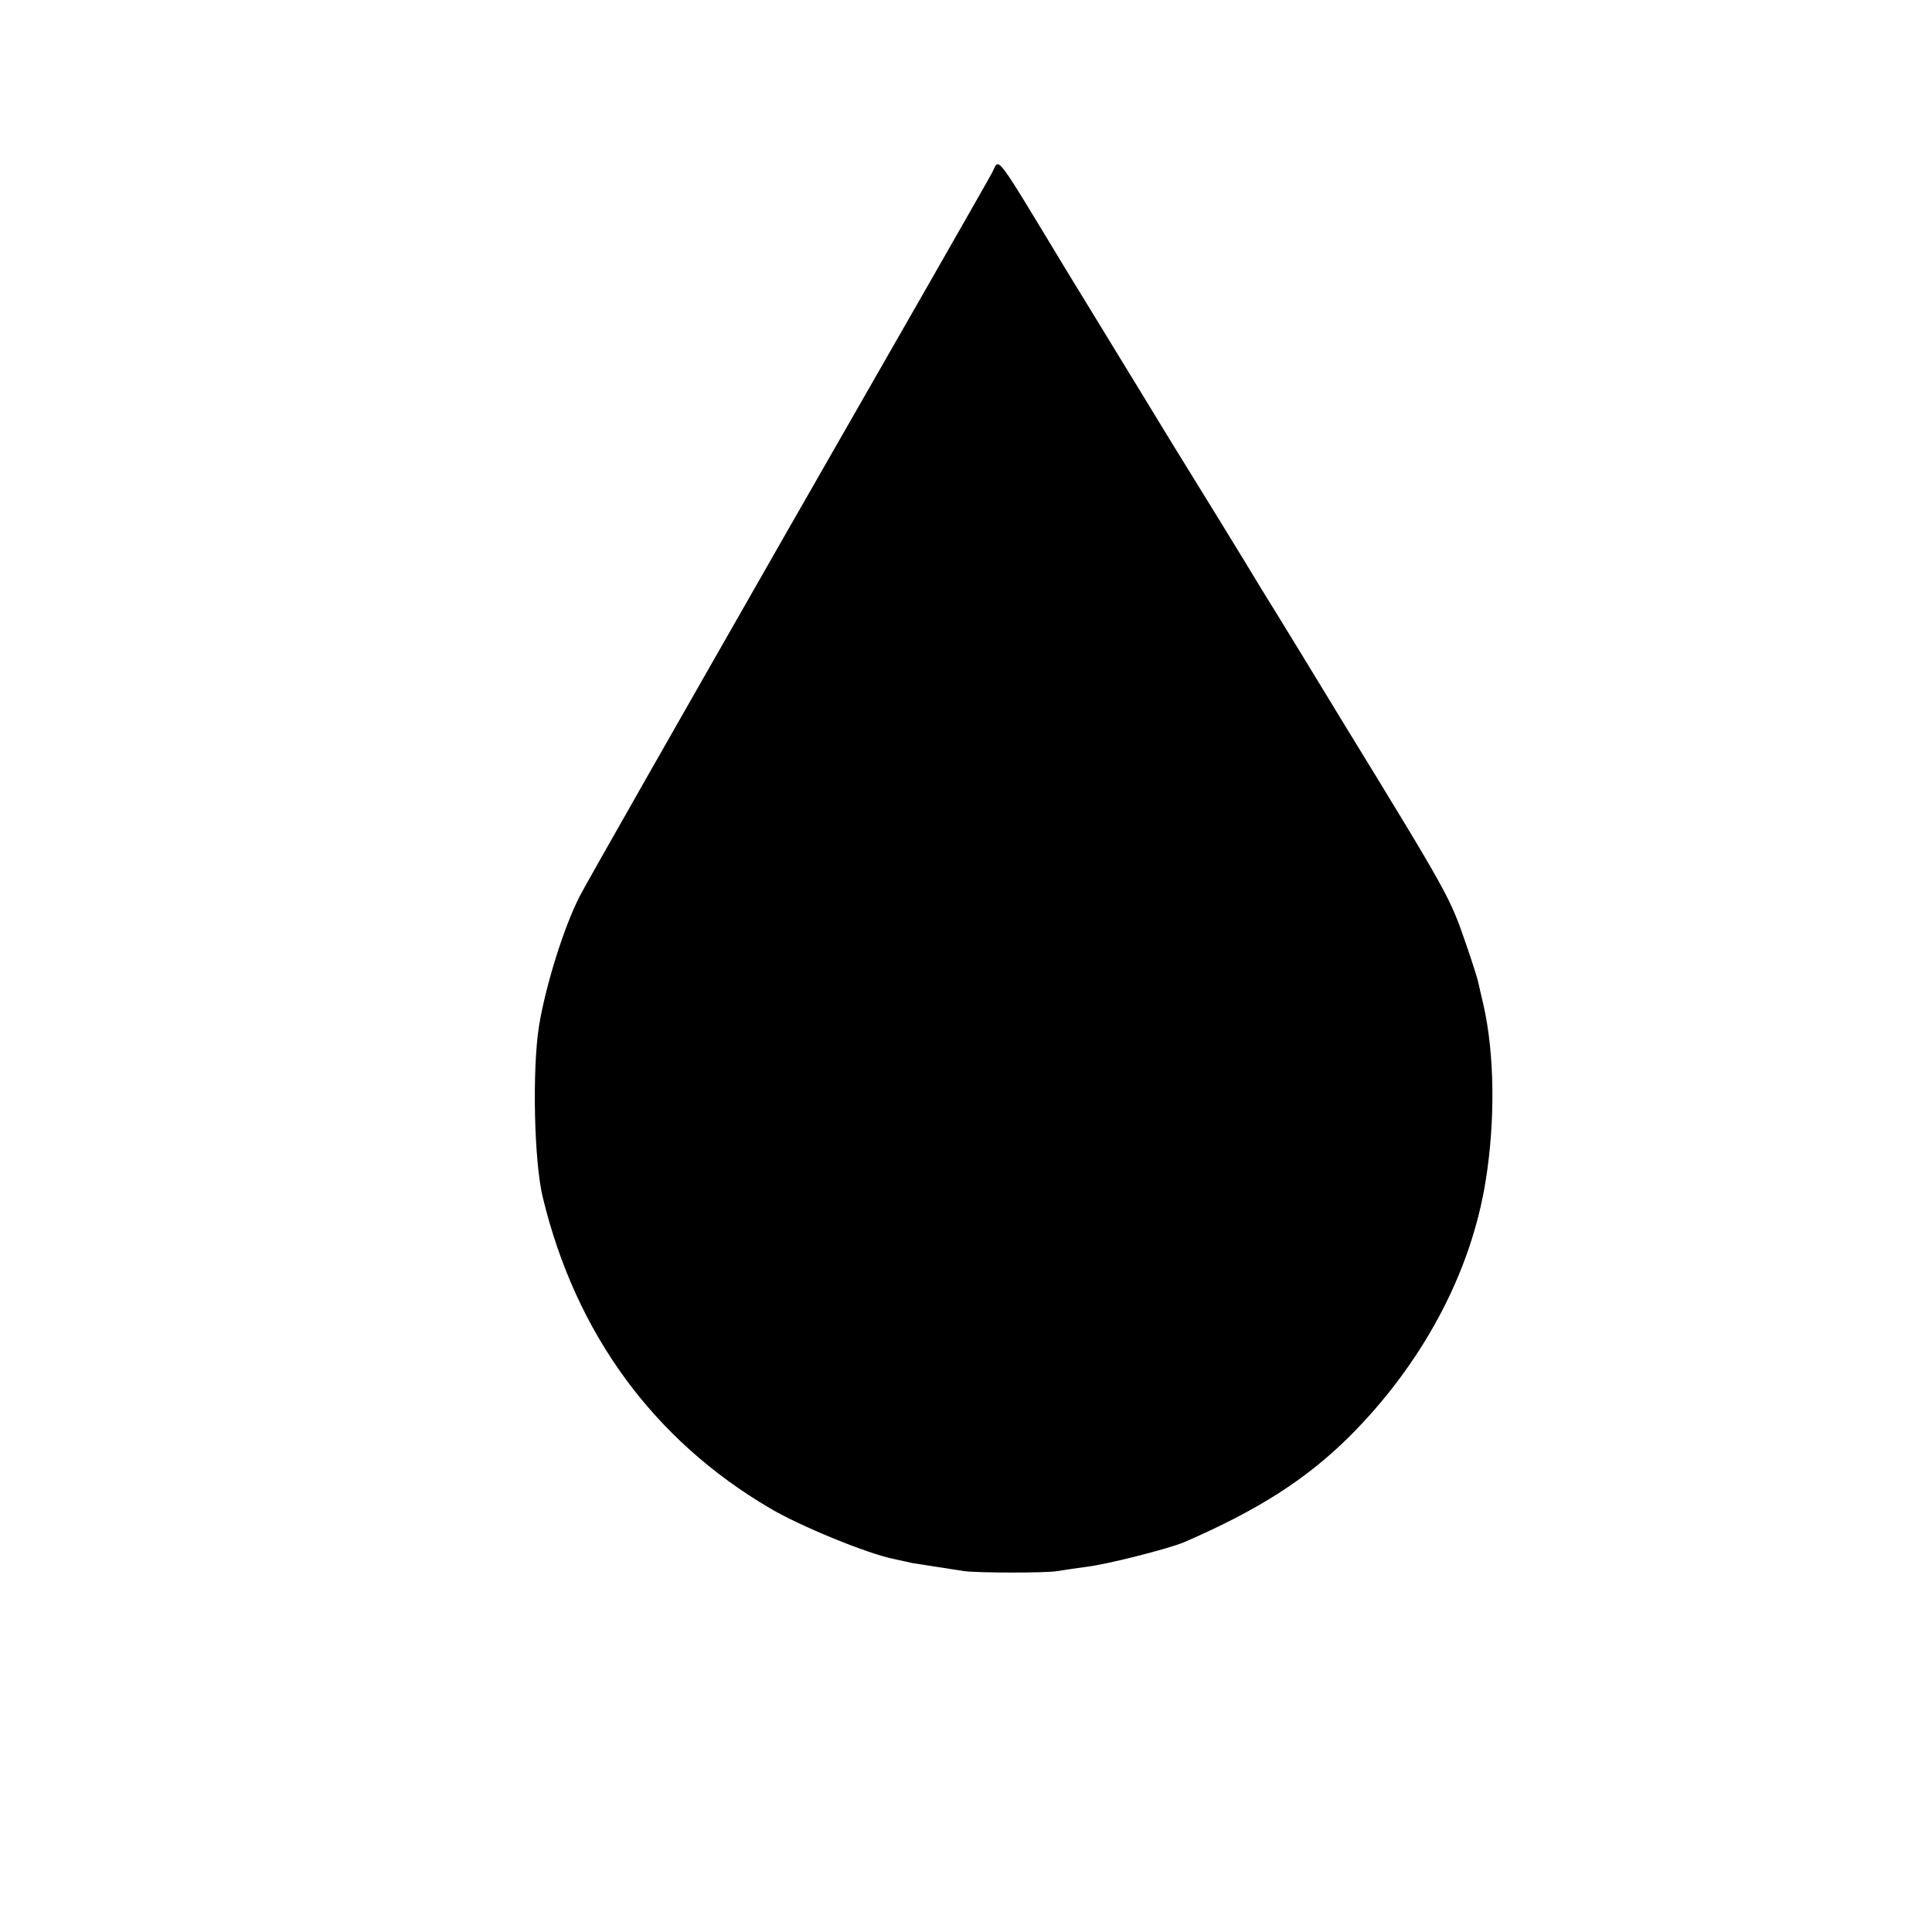
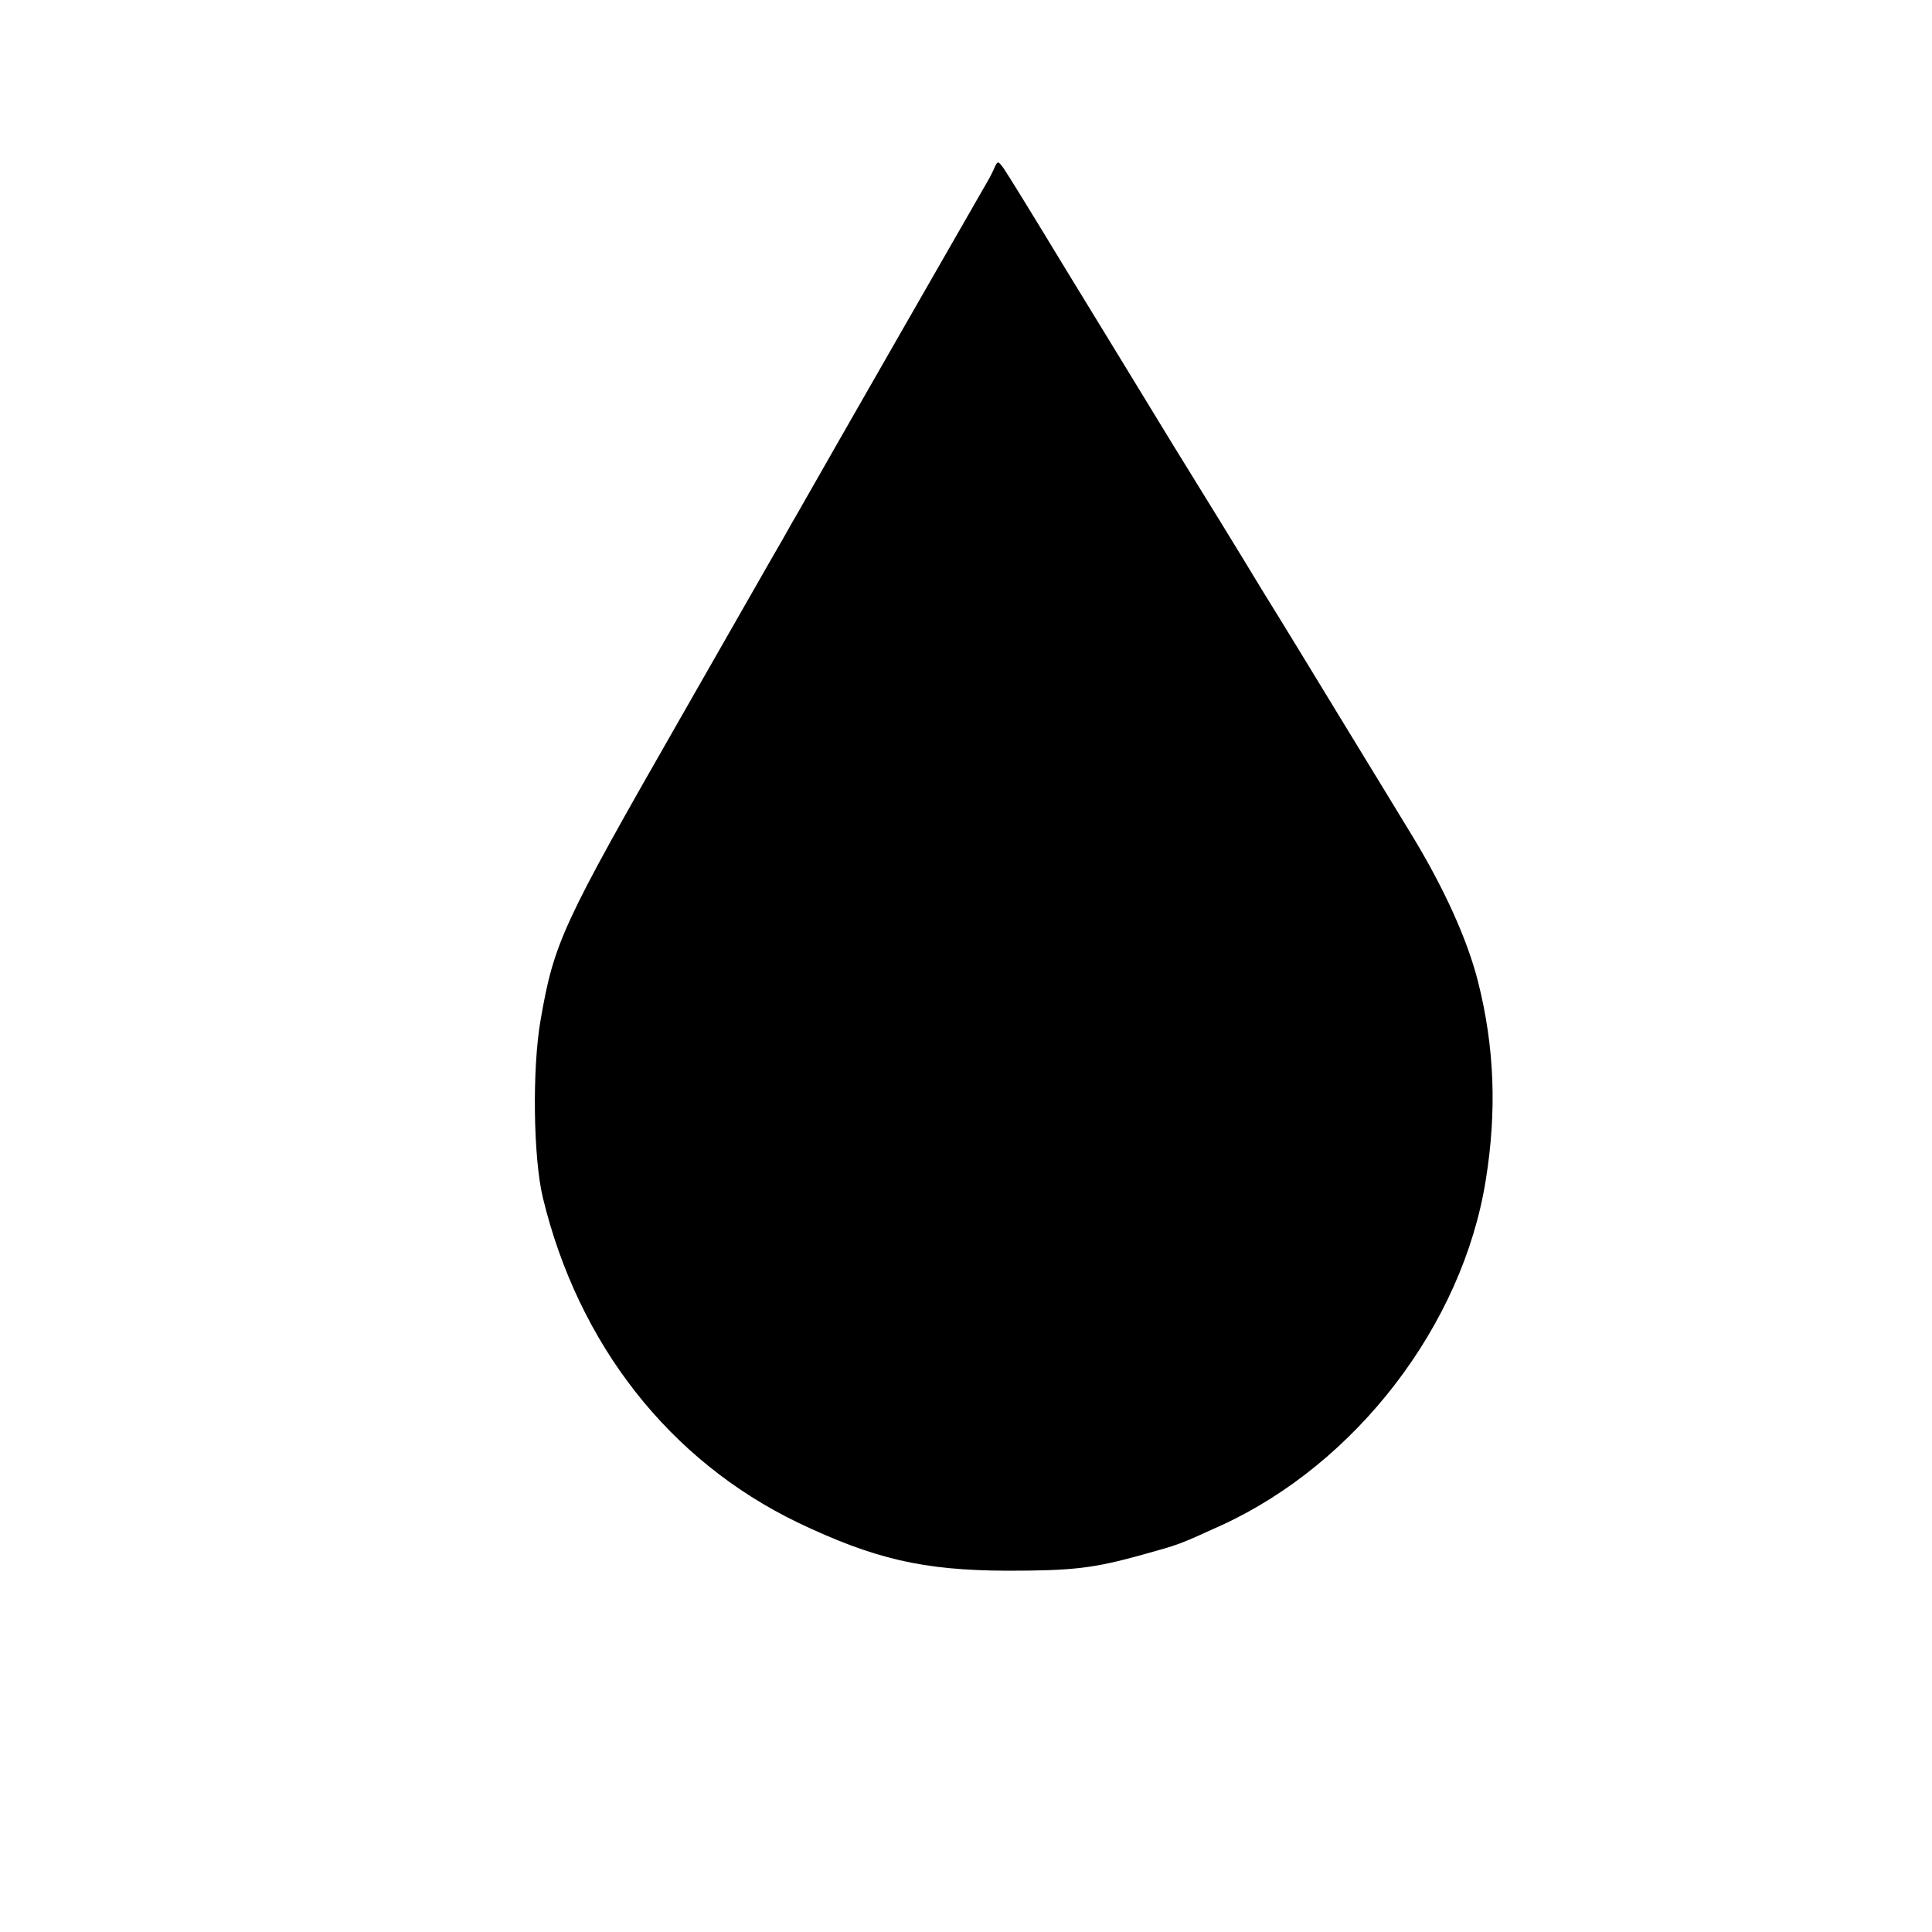
<svg xmlns="http://www.w3.org/2000/svg" version="1.0" width="500pt" height="500pt" viewBox="0 0 500 500" preserveAspectRatio="xMidYMid meet">
  <g transform="translate(0,500) scale(0.1,-0.1)" fill="#000000" stroke="none">
-     <path d="M2568 4554 c-8 -16 -246 -432 -528 -924 -281 -492 -525 -920 -540 -950 -41 -80 -88 -231 -105 -335 -18 -113 -13 -352 10 -445 85 -351 286 -626 587 -803 77 -46 255 -119 323 -132 22 -5 42 -9 45 -10 5 -1 78 -12 135 -21 39 -5 214 -5 241 0 12 2 45 7 75 11 53 6 214 47 254 64 191 83 313 161 425 271 190 189 317 425 355 665 25 155 23 328 -6 455 -6 25 -12 52 -14 61 -2 8 -15 50 -30 93 -43 125 -42 124 -325 586 -62 102 -154 253 -205 335 -50 83 -152 249 -227 370 -74 121 -200 328 -281 460 -187 309 -170 286 -189 249z" />
+     <path d="M2571 4560 c-6 -14 -20 -38 -30 -55 -14 -24 -401 -699 -482 -842 -11 -18 -27 -48 -37 -65 -11 -18 -128 -224 -262 -458 -305 -533 -326 -578 -361 -780 -22 -126 -19 -357 6 -460 92 -380 328 -680 659 -840 199 -95 325 -124 541 -125 171 0 224 6 350 41 97 27 93 25 207 77 348 160 623 518 683 892 29 179 23 345 -20 515 -28 110 -88 242 -172 380 -38 63 -121 198 -183 300 -62 102 -154 253 -205 335 -50 83 -152 249 -227 370 -74 121 -200 328 -281 460 -80 132 -152 249 -160 260 -15 20 -15 20 -26 -5z" />
  </g>
</svg>
